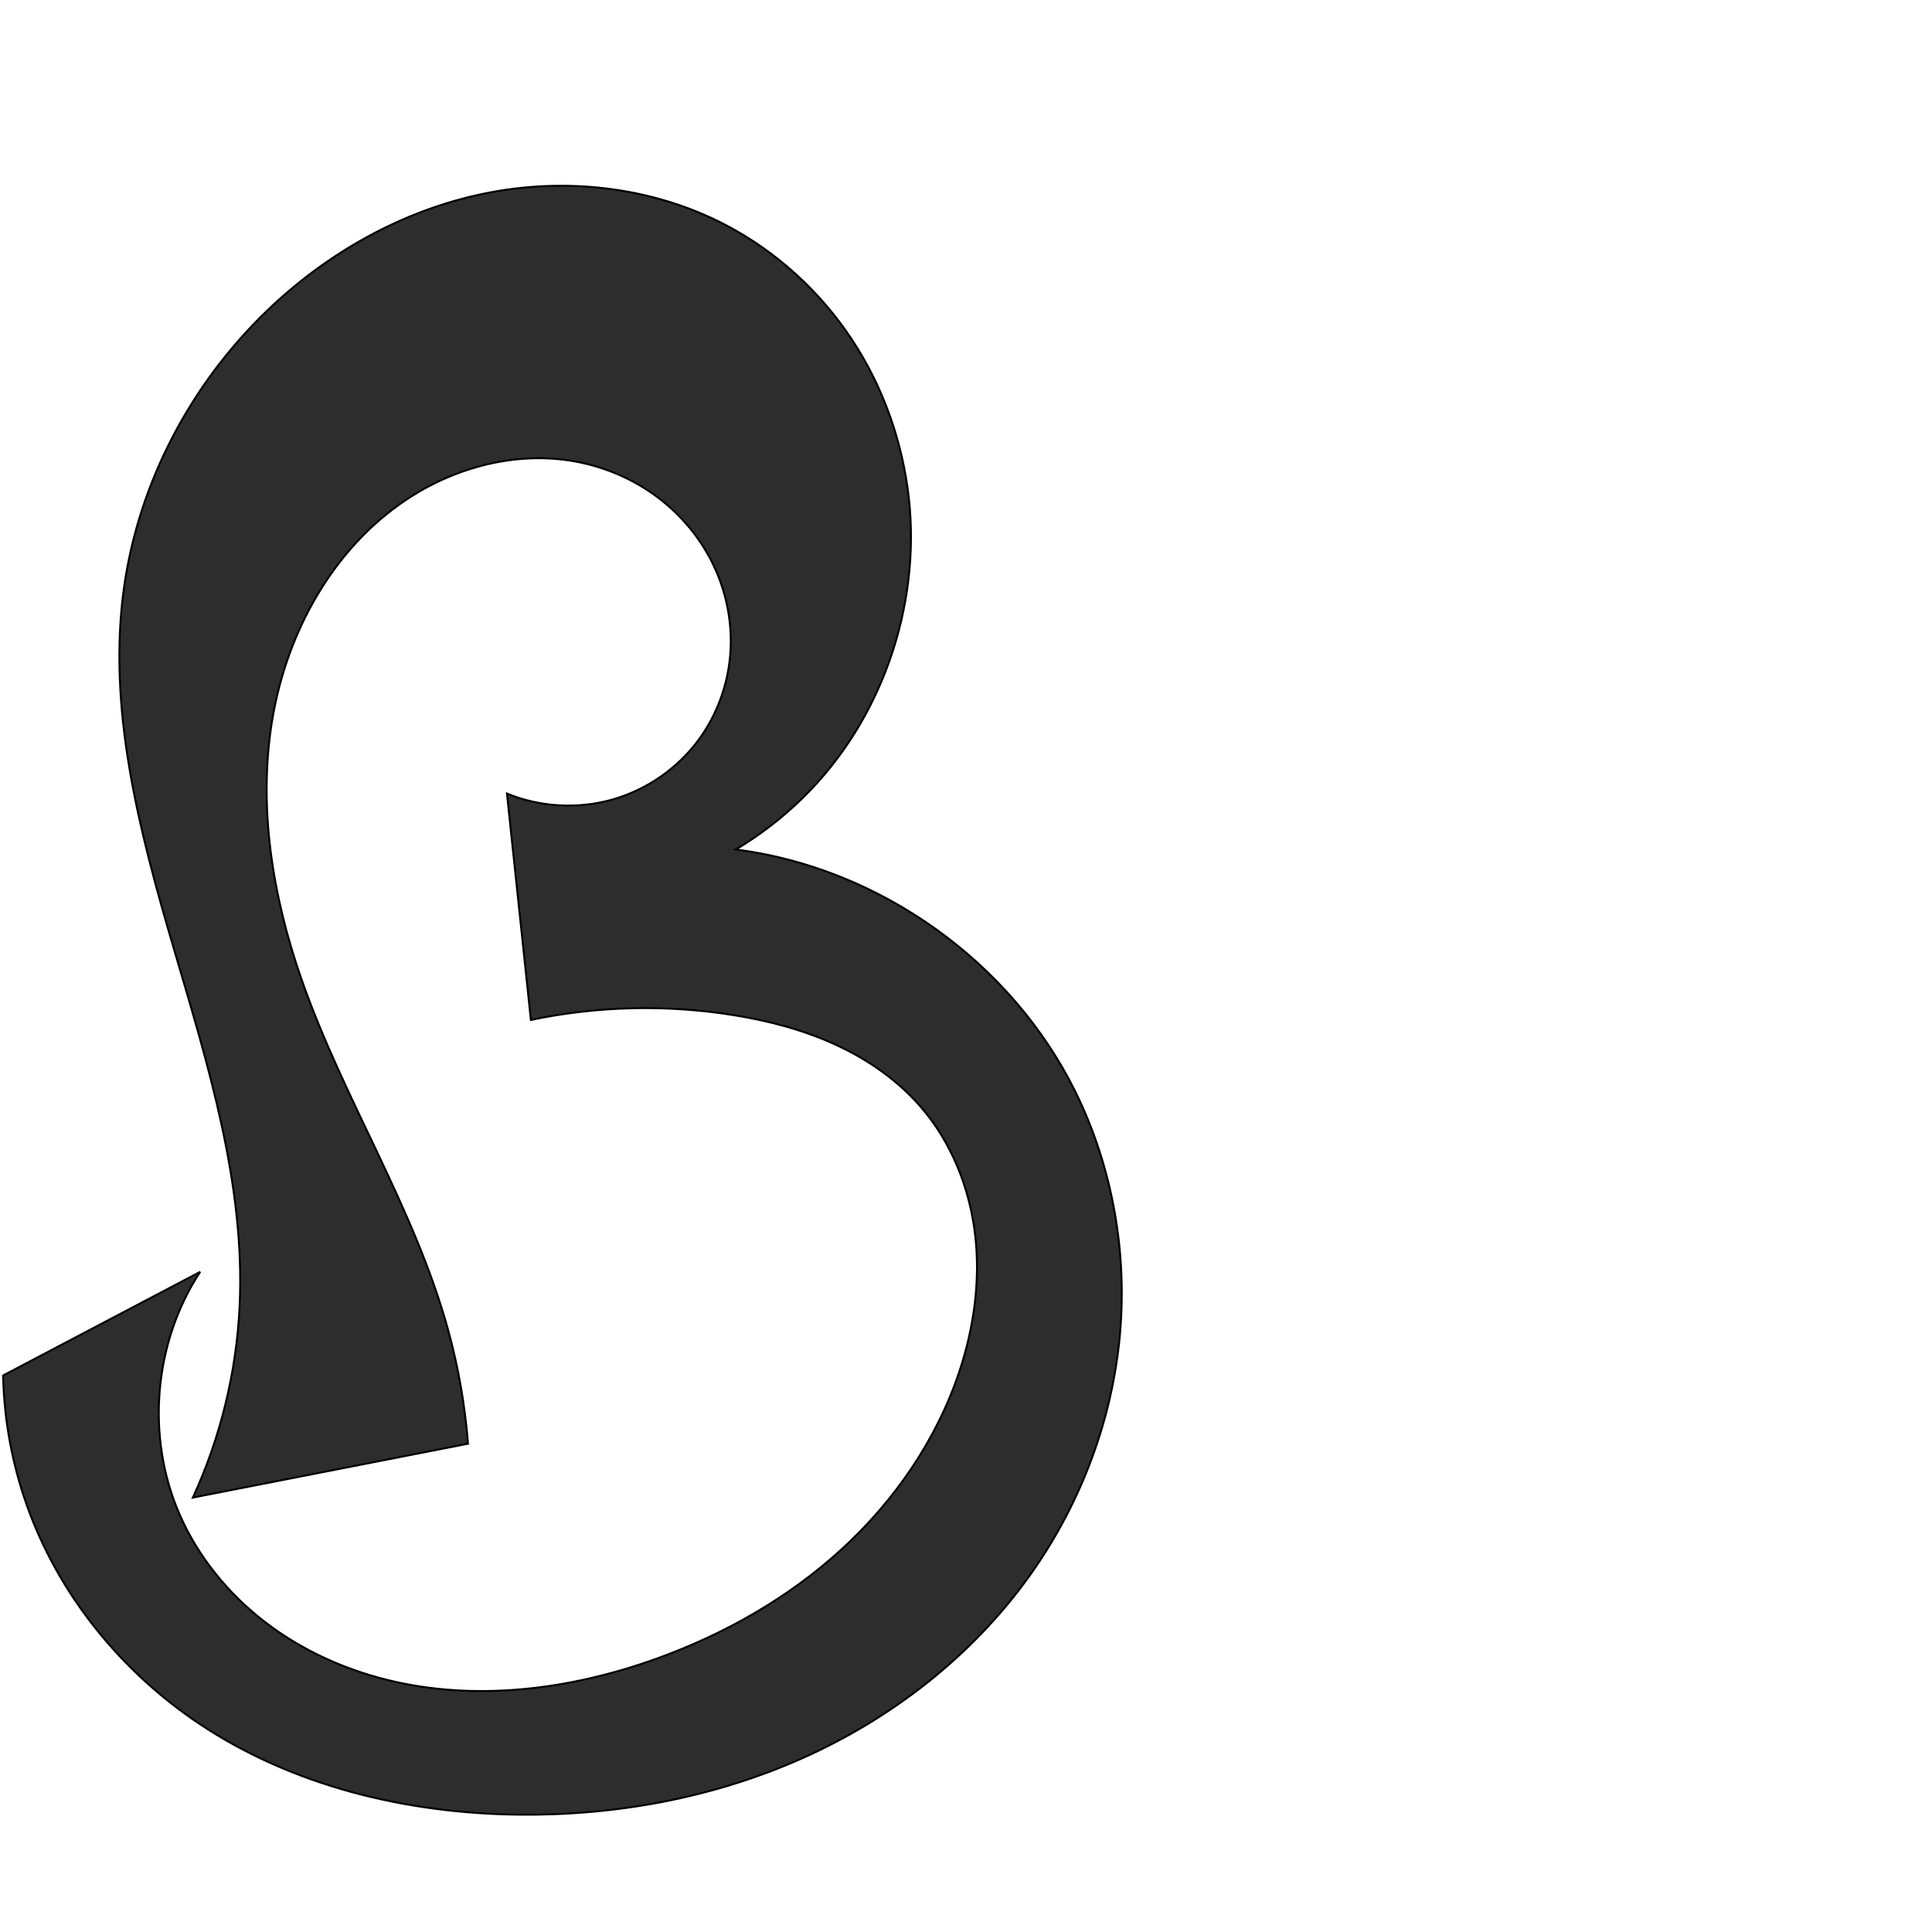
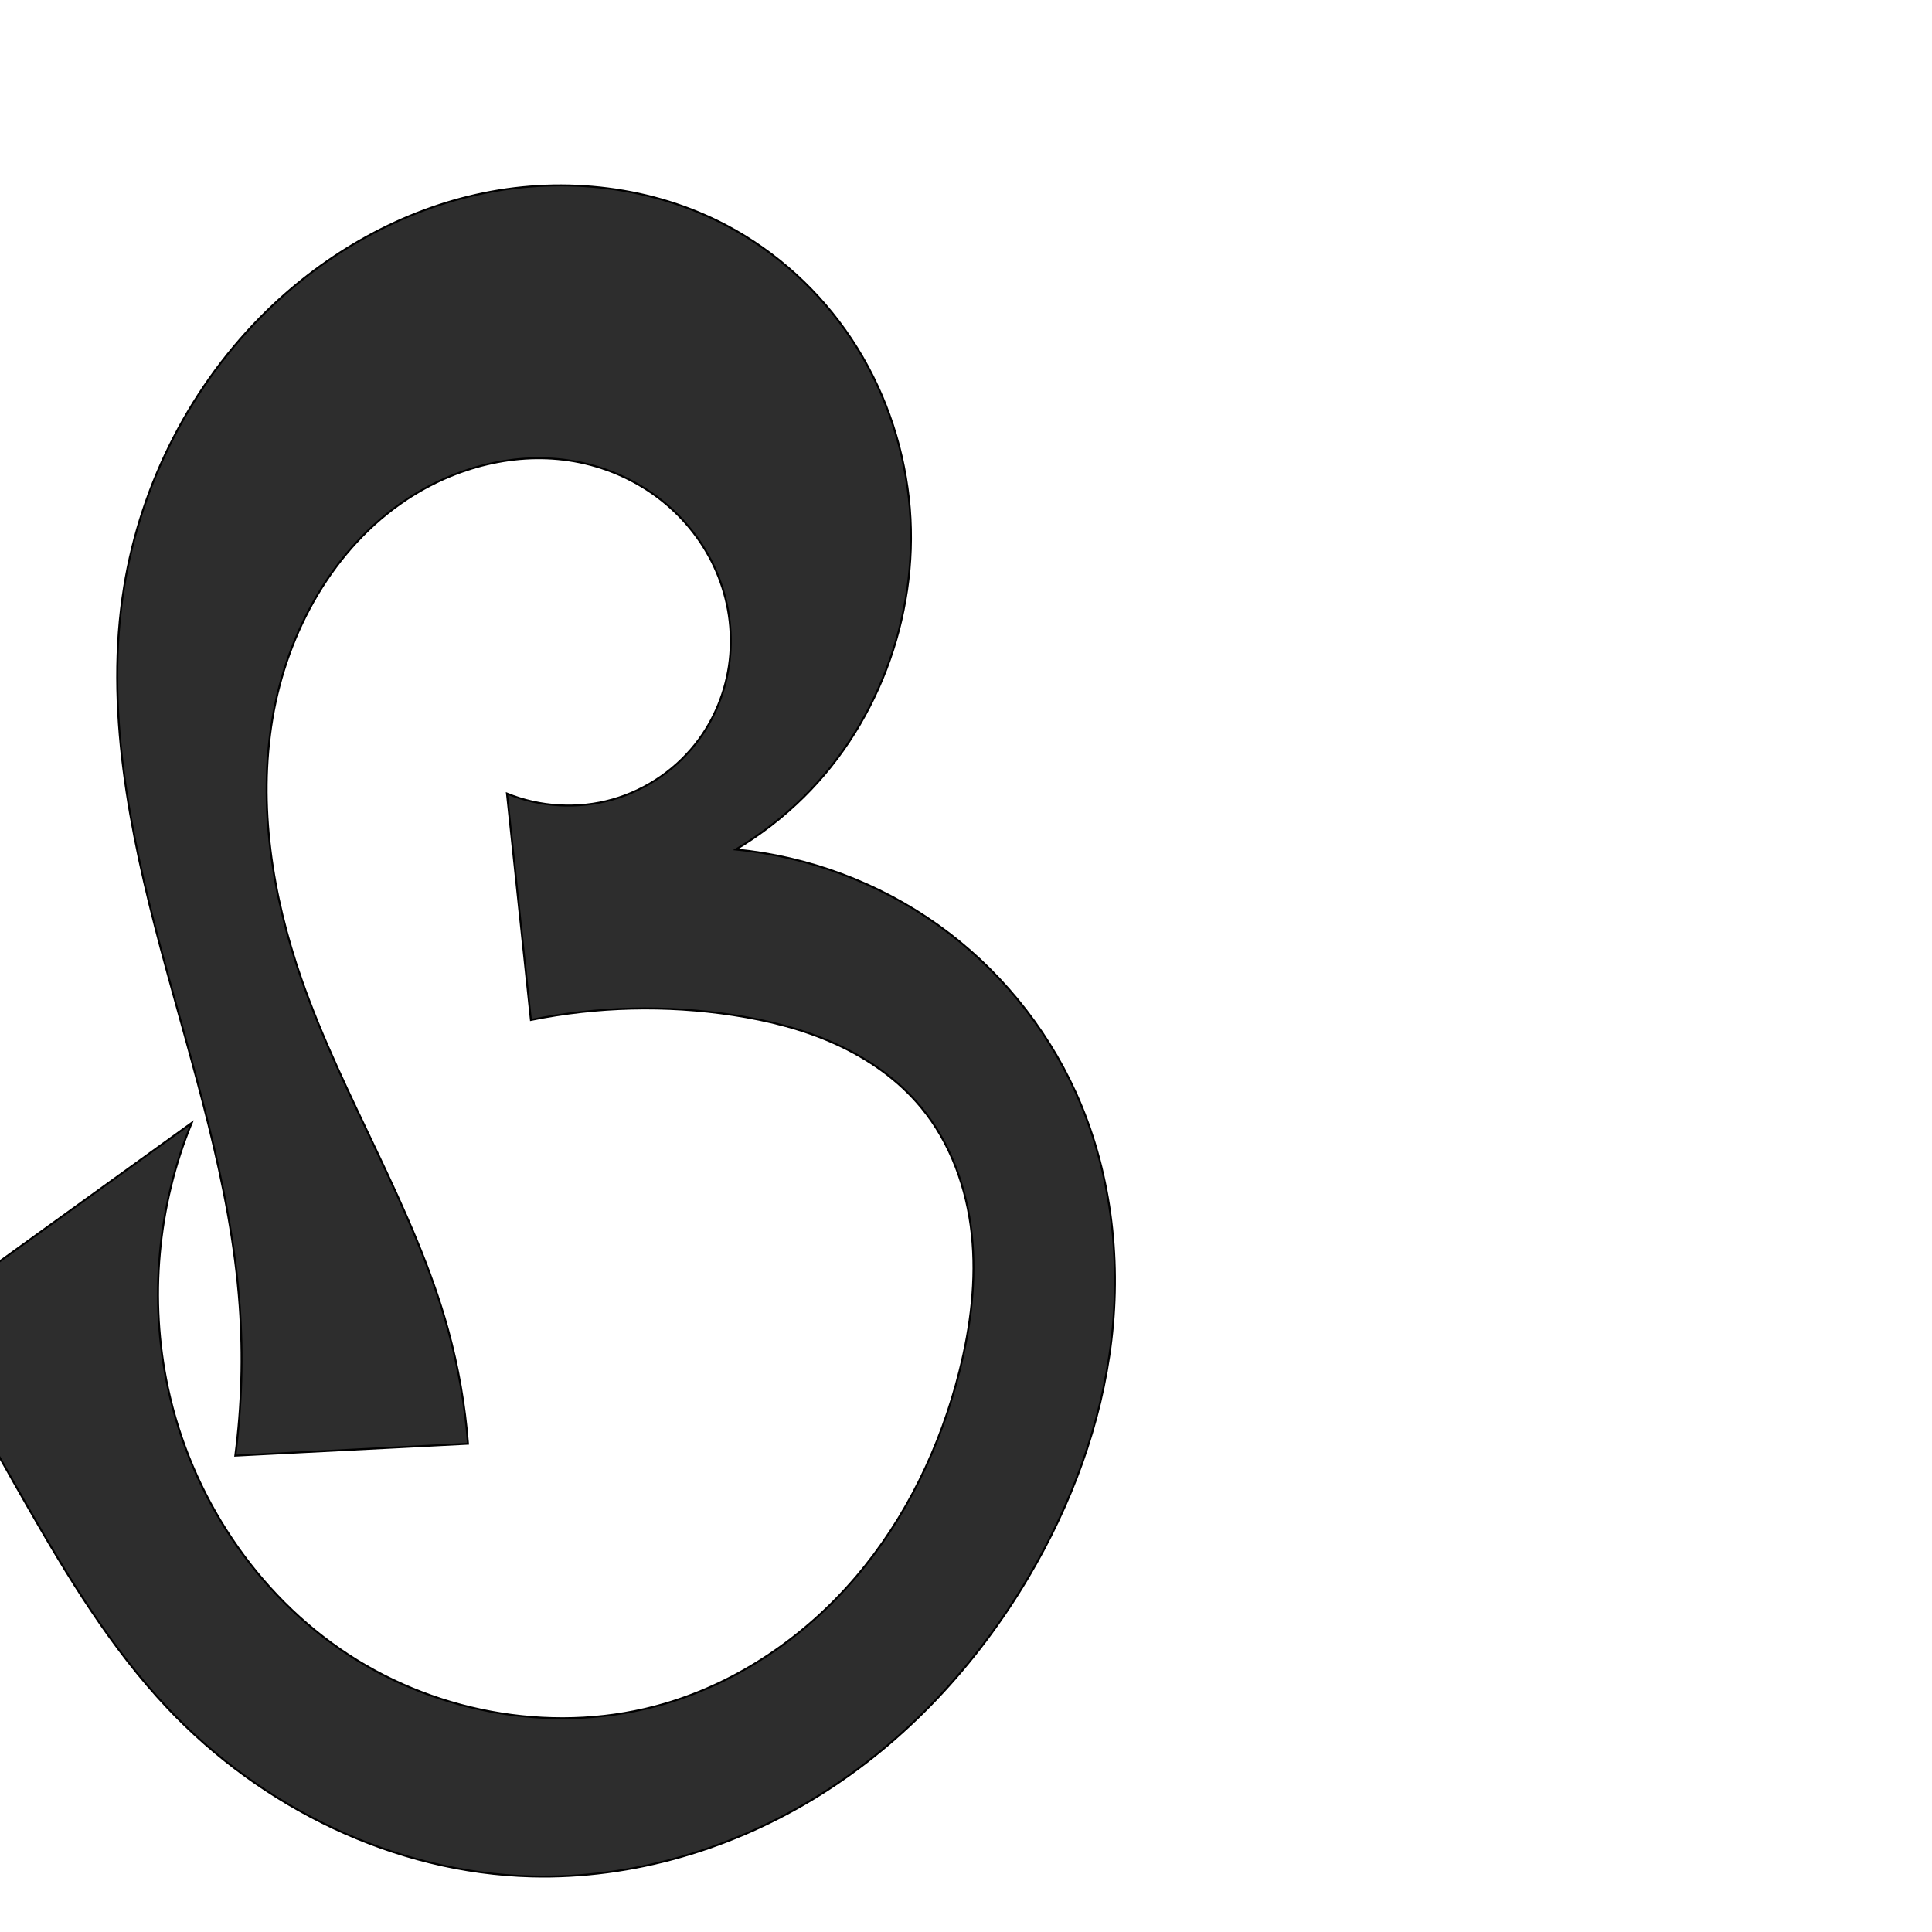
<svg xmlns="http://www.w3.org/2000/svg" xml:space="preserve" width="1000" height="1000" version="1.1" style="clip-rule:evenodd;fill-rule:evenodd;image-rendering:optimizeQuality;shape-rendering:geometricPrecision;text-rendering:geometricPrecision" viewBox="0 0 1000 1000" id="svg10">
  <defs id="defs4">
    <style type="text/css" id="style2">
   
    .fil0 {fill:#EF7F1A;fill-rule:nonzero}
   
  </style>
  </defs>
-   <path style="fill:#2d2d2d;fill-rule:nonzero;stroke:#000000;stroke-width:1px;stroke-linecap:butt;stroke-linejoin:miter;stroke-opacity:1" d="M 242.236,747.268 99.833,775.143 C 114.183,743.996 122.453,710.061 124.042,675.804 126.972,612.657 107.551,550.901 89.753,490.244 71.955,429.586 55.421,366.435 64.235,303.838 c 7.631,-54.194 34.639,-105.211 74.109,-143.124 31.022,-29.799 69.952,-51.789 112.082,-60.474 42.13,-8.685 87.382,-3.637 125.458,16.377 26.115,13.727 48.564,34.261 64.864,58.851 16.301,24.59 26.453,53.173 29.679,82.499 6.178,56.148 -14.2,114.794 -54.383,154.494 -10.569,10.442 -22.402,19.605 -35.157,27.225 74.389,9.527 142.625,58.249 175.785,125.516 19.559,39.676 27.237,84.993 22.667,128.991 -4.57,43.998 -21.277,86.567 -47.179,122.426 -29.505,40.847 -70.678,72.805 -116.687,93.352 C 369.463,930.516 318.748,939.824 268.363,939.259 210.298,938.607 151.435,924.459 103.151,892.201 62.544,865.072 30.239,825.196 13.914,779.169 6.266,757.606 2.095,734.814 1.613,711.939 L 103.617,658.301 c -24.153,36.702 -28.241,85.78 -10.492,125.972 9.537,21.597 24.897,40.467 43.561,54.926 18.664,14.459 40.567,24.554 63.476,30.257 45.819,11.406 94.746,5.171 139.195,-10.761 35.185,-12.612 68.379,-31.343 95.989,-56.537 27.61,-25.194 49.513,-56.973 61.281,-92.45 7.567,-22.813 10.916,-47.207 8.042,-71.07 -2.875,-23.863 -12.157,-47.159 -27.811,-65.397 -12.047,-14.035 -27.596,-24.836 -44.407,-32.549 -16.811,-7.713 -34.885,-12.418 -53.151,-15.328 -34.604,-5.513 -70.215,-4.645 -104.509,2.549 L 262.399,410.757 c 17.185,7.04 36.737,8.142 54.605,3.079 17.867,-5.063 33.934,-16.26 44.871,-31.269 9.235,-12.674 14.801,-27.956 16.086,-43.585 1.285,-15.629 -1.689,-31.561 -8.338,-45.763 -6.649,-14.202 -16.94,-26.653 -29.512,-36.027 -12.572,-9.373 -27.392,-15.669 -42.831,-18.417 -29.893,-5.32 -61.384,2.912 -86.698,19.678 -38.053,25.204 -61.974,68.497 -69.57,113.503 -7.596,45.006 -0.077,91.555 14.948,134.654 21.634,62.056 58.508,118.349 75.965,181.707 5.307,19.261 8.765,39.032 10.311,58.951 z" id="path854" />
+   <path style="fill:#2d2d2d;fill-rule:nonzero;stroke:#000000;stroke-width:1px;stroke-linecap:butt;stroke-linejoin:miter;stroke-opacity:1" d="m 242.236,747.268 -120.45,6.173 c 3.37,-25.714 4.128,-51.77 2.257,-77.637 C 119.484,612.776 99.529,552.063 83.236,491.007 66.942,429.951 54.144,366.22 64.235,303.838 c 8.727,-53.946 34.956,-105 74.109,-143.124 30.846,-30.036 69.829,-52.106 112.007,-60.747 42.178,-8.642 87.455,-3.444 125.532,16.651 26.087,13.768 48.522,34.299 64.827,58.88 16.305,24.581 26.478,53.151 29.717,82.47 6.203,56.147 -14.195,114.796 -54.383,154.494 -10.57,10.441 -22.403,19.604 -35.157,27.225 37.526,3.621 74.037,17.285 104.718,39.193 30.682,21.908 55.459,52.004 71.067,86.323 18.123,39.849 23.738,84.898 18.595,128.371 -5.143,43.473 -20.793,85.383 -43.107,123.045 -26.717,45.094 -63.356,84.636 -107.795,112.43 -44.439,27.794 -96.768,43.531 -149.166,42.171 C 204.171,969.375 135.473,935.716 86.707,884.04 57.431,853.018 35.142,816.168 13.914,779.169 -4.586,746.927 -22.464,714.328 -39.707,681.396 L 99.219,581.22 c -17.73,43.032 -22.093,91.463 -12.341,136.971 11.947,55.754 45.615,106.963 93.319,138.197 47.704,31.234 109.09,41.535 163.802,25.478 38.508,-11.301 72.931,-35.028 98.974,-65.562 26.042,-30.535 43.864,-67.676 53.654,-106.596 5.821,-23.137 8.88,-47.194 6.341,-70.917 -2.538,-23.722 -10.921,-47.153 -26.11,-65.551 -11.795,-14.286 -27.369,-25.186 -44.231,-32.859 -16.862,-7.673 -35.014,-12.218 -53.327,-15.018 -34.625,-5.293 -70.183,-4.426 -104.509,2.549 L 262.399,410.757 c 17.185,7.04 36.737,8.142 54.605,3.079 17.867,-5.063 33.934,-16.26 44.871,-31.269 9.235,-12.674 14.801,-27.956 16.086,-43.585 1.285,-15.629 -1.689,-31.561 -8.338,-45.763 -6.649,-14.202 -16.94,-26.653 -29.512,-36.027 -12.572,-9.373 -27.392,-15.669 -42.831,-18.417 -29.893,-5.32 -61.384,2.912 -86.698,19.678 -38.053,25.204 -61.974,68.497 -69.57,113.503 -7.596,45.006 -0.077,91.555 14.948,134.654 21.634,62.056 58.508,118.349 75.965,181.707 5.307,19.261 8.765,39.032 10.311,58.951 z" id="path854" />
</svg>
